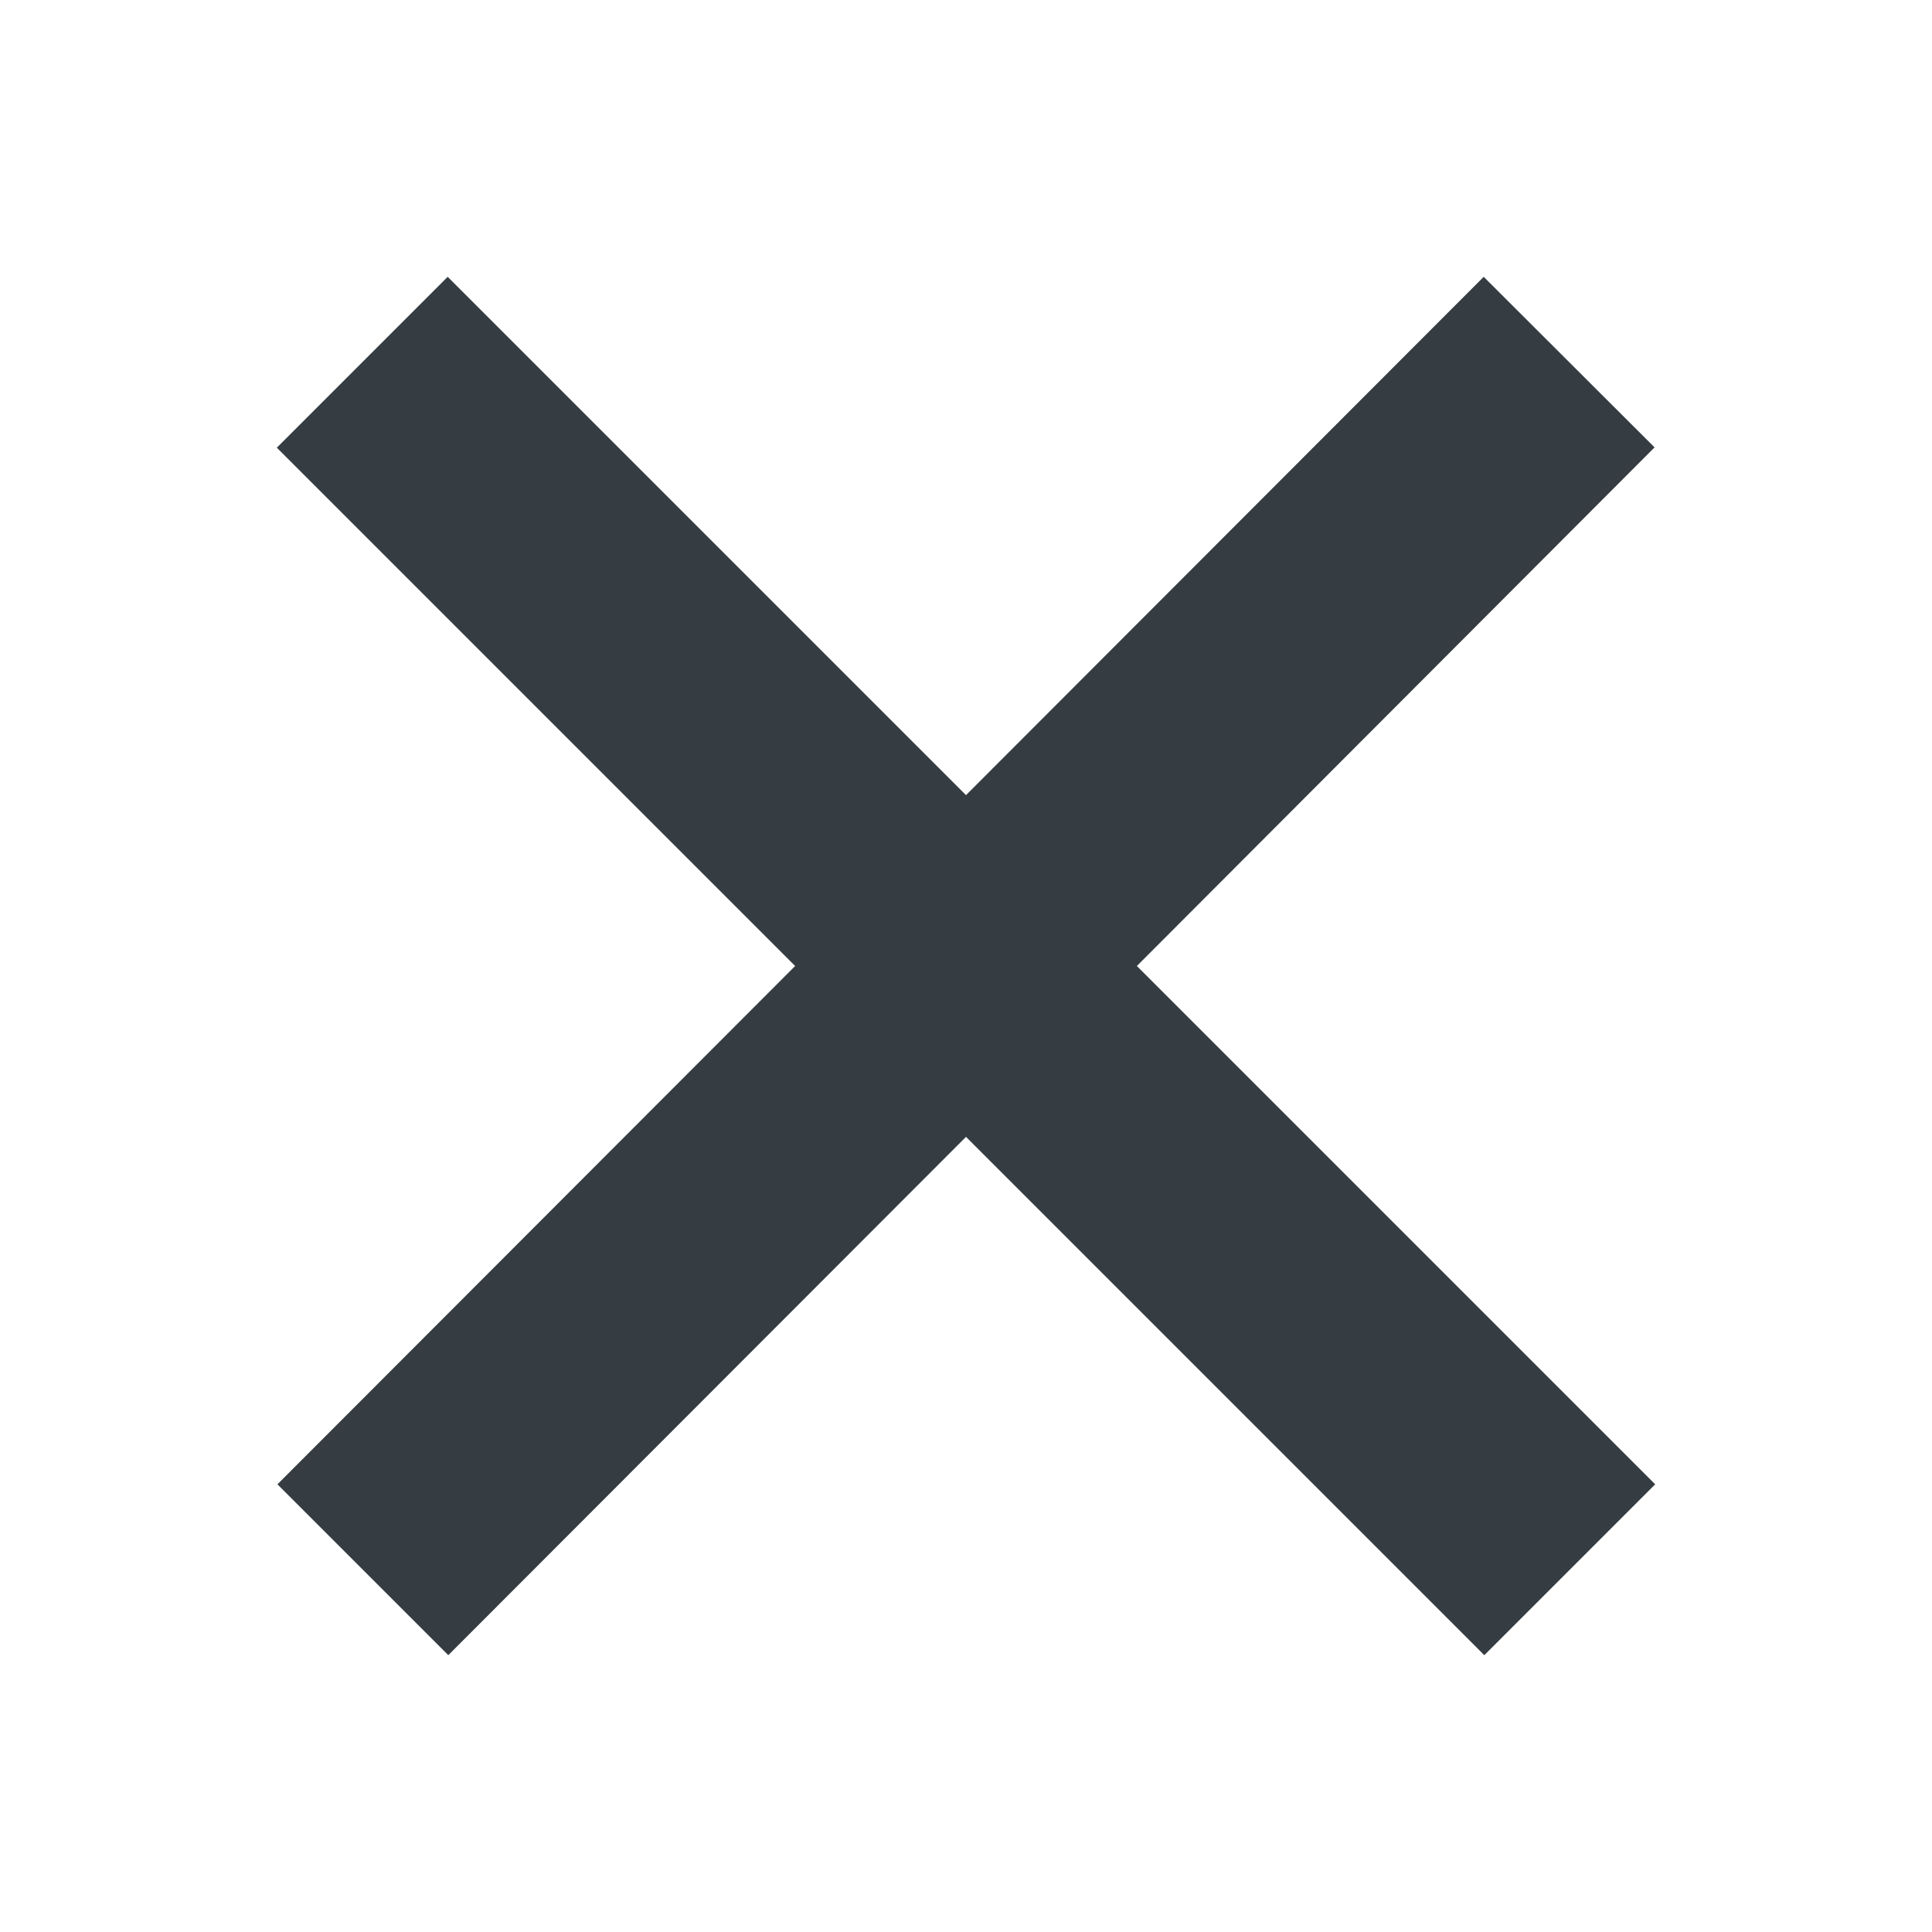
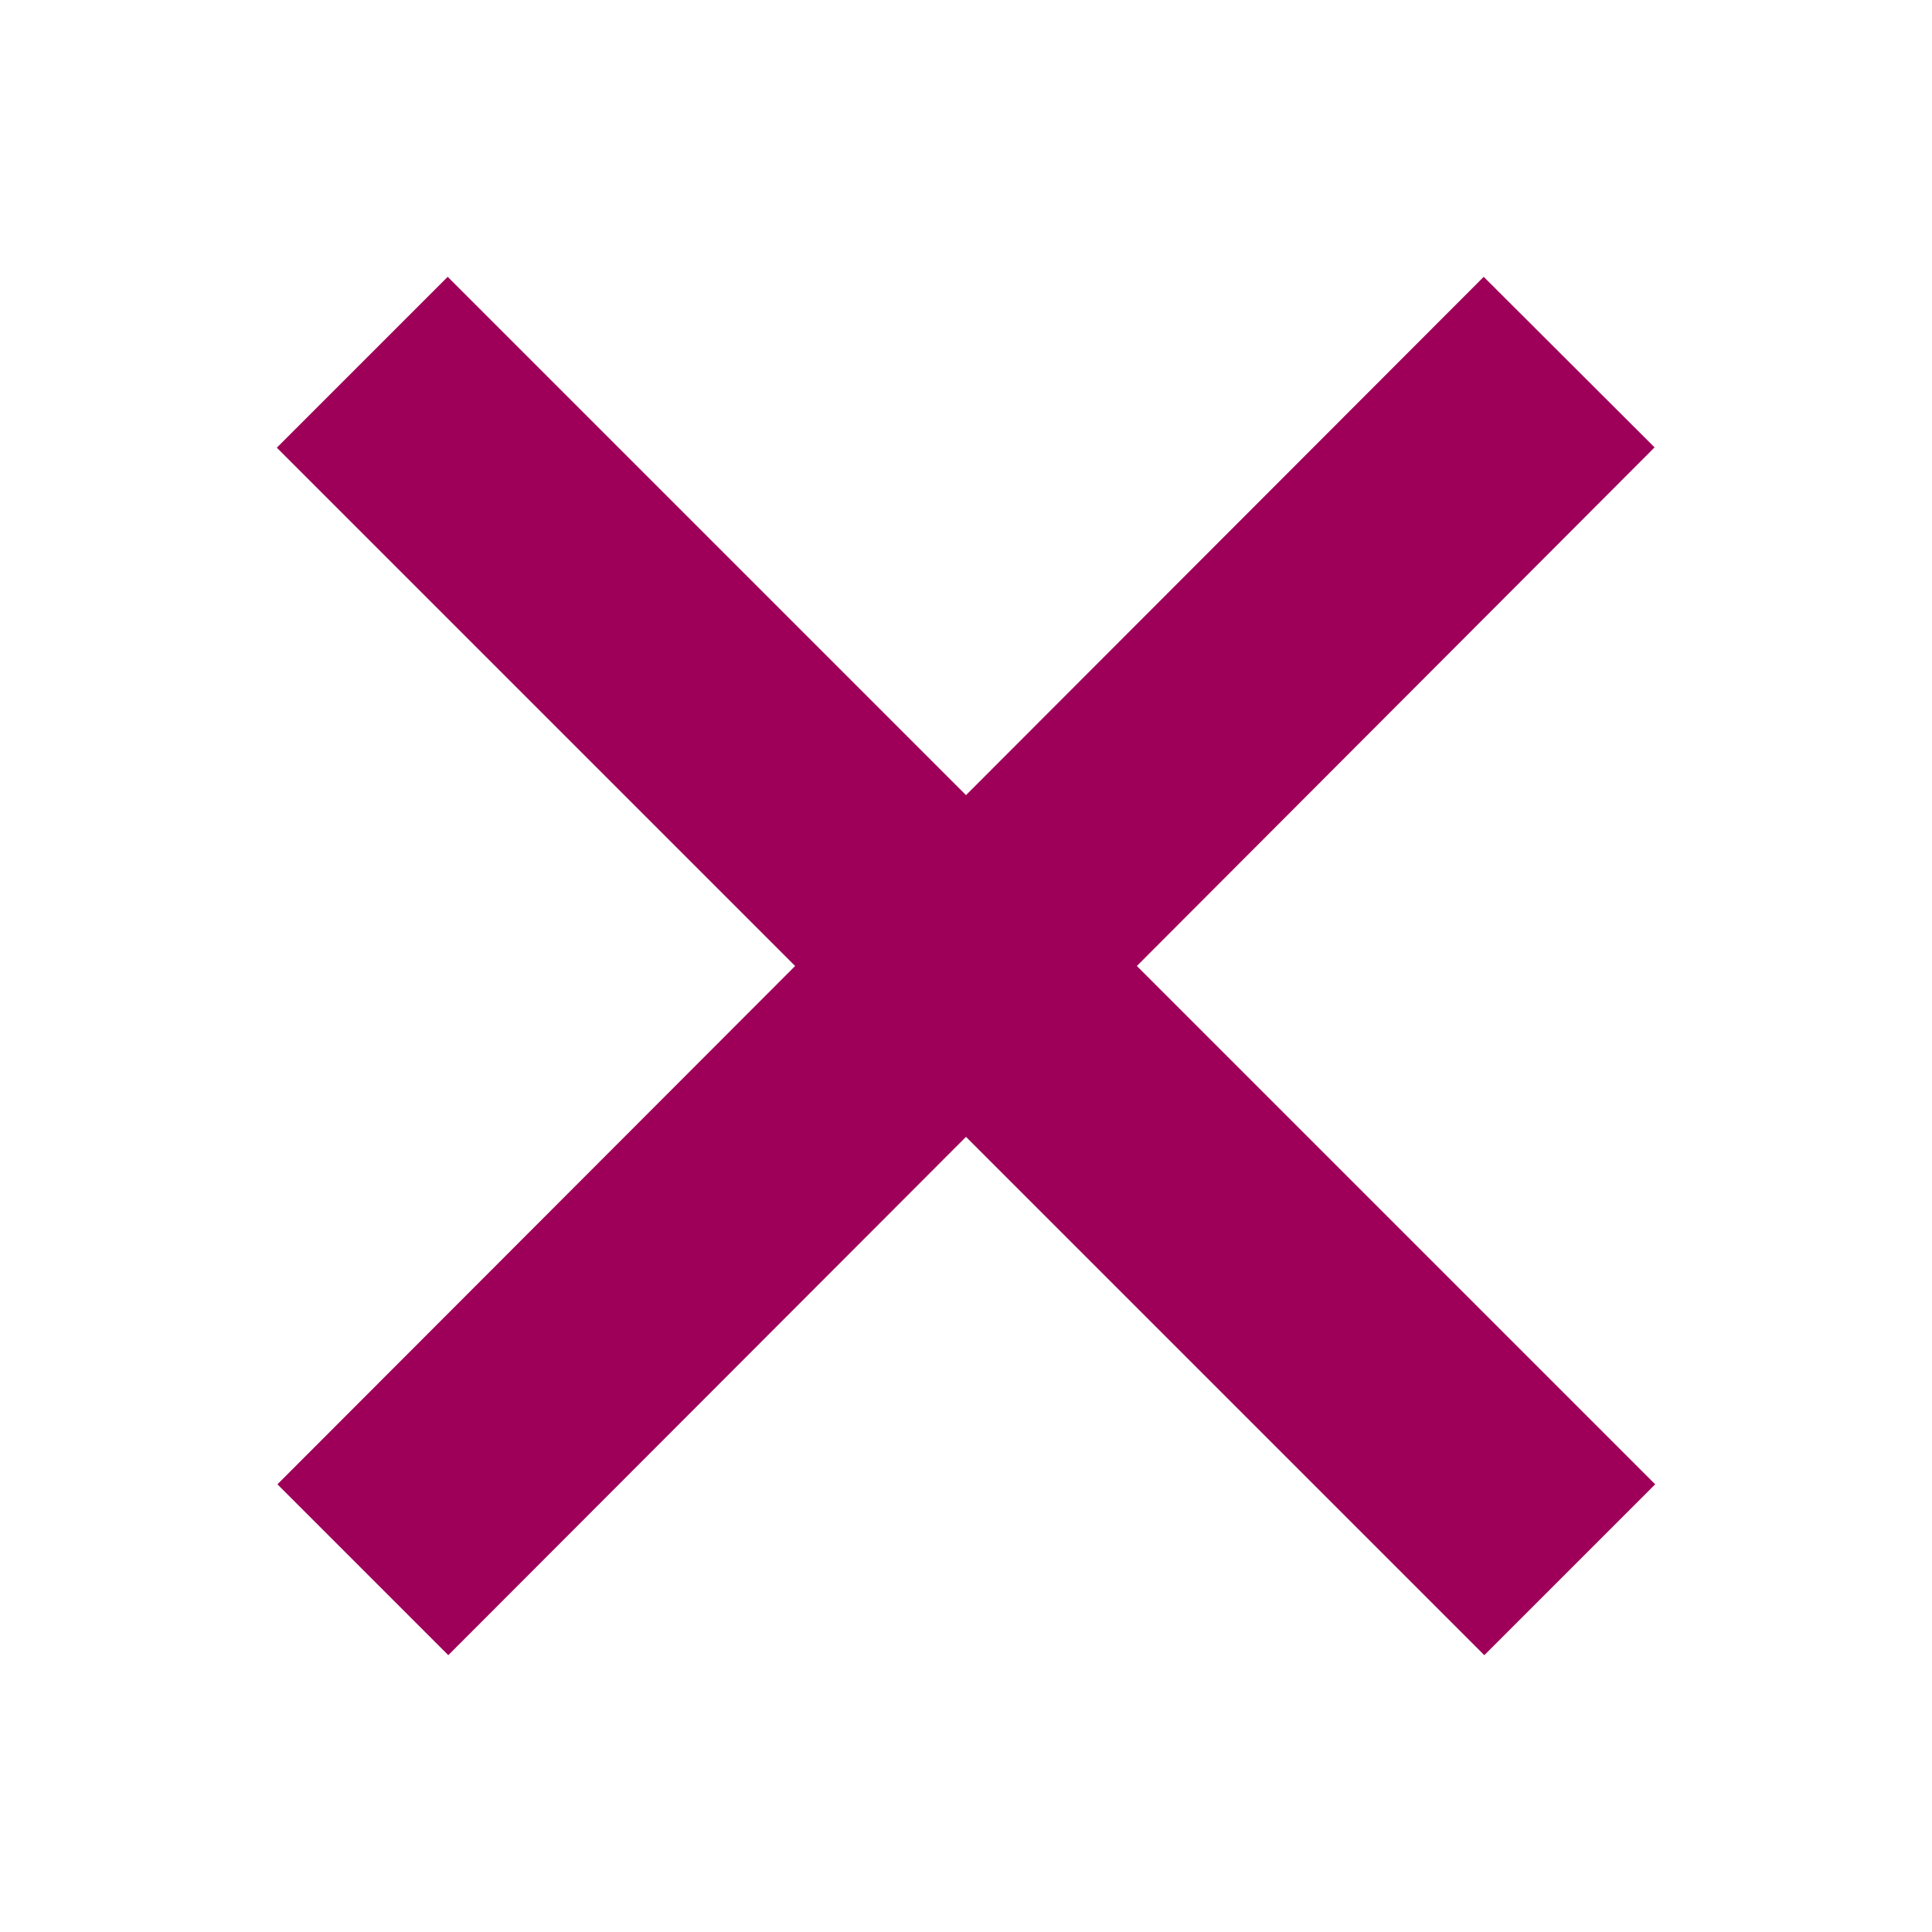
<svg xmlns="http://www.w3.org/2000/svg" viewBox="0 0 64 64">
-   <path d="M49.17 54.83L32 37.66 14.85 54.83l-5.66-5.66L26.34 32 9.17 14.83l5.66-5.66L32 26.34 49.15 9.17l5.66 5.65L37.66 32l17.17 17.17z" fill="#353d42" />
+   <path d="M49.17 54.83L32 37.66 14.85 54.83l-5.66-5.66L26.34 32 9.17 14.83l5.66-5.66L32 26.34 49.15 9.17l5.66 5.65L37.66 32l17.17 17.17z" fill="#9E0059" />
</svg>
